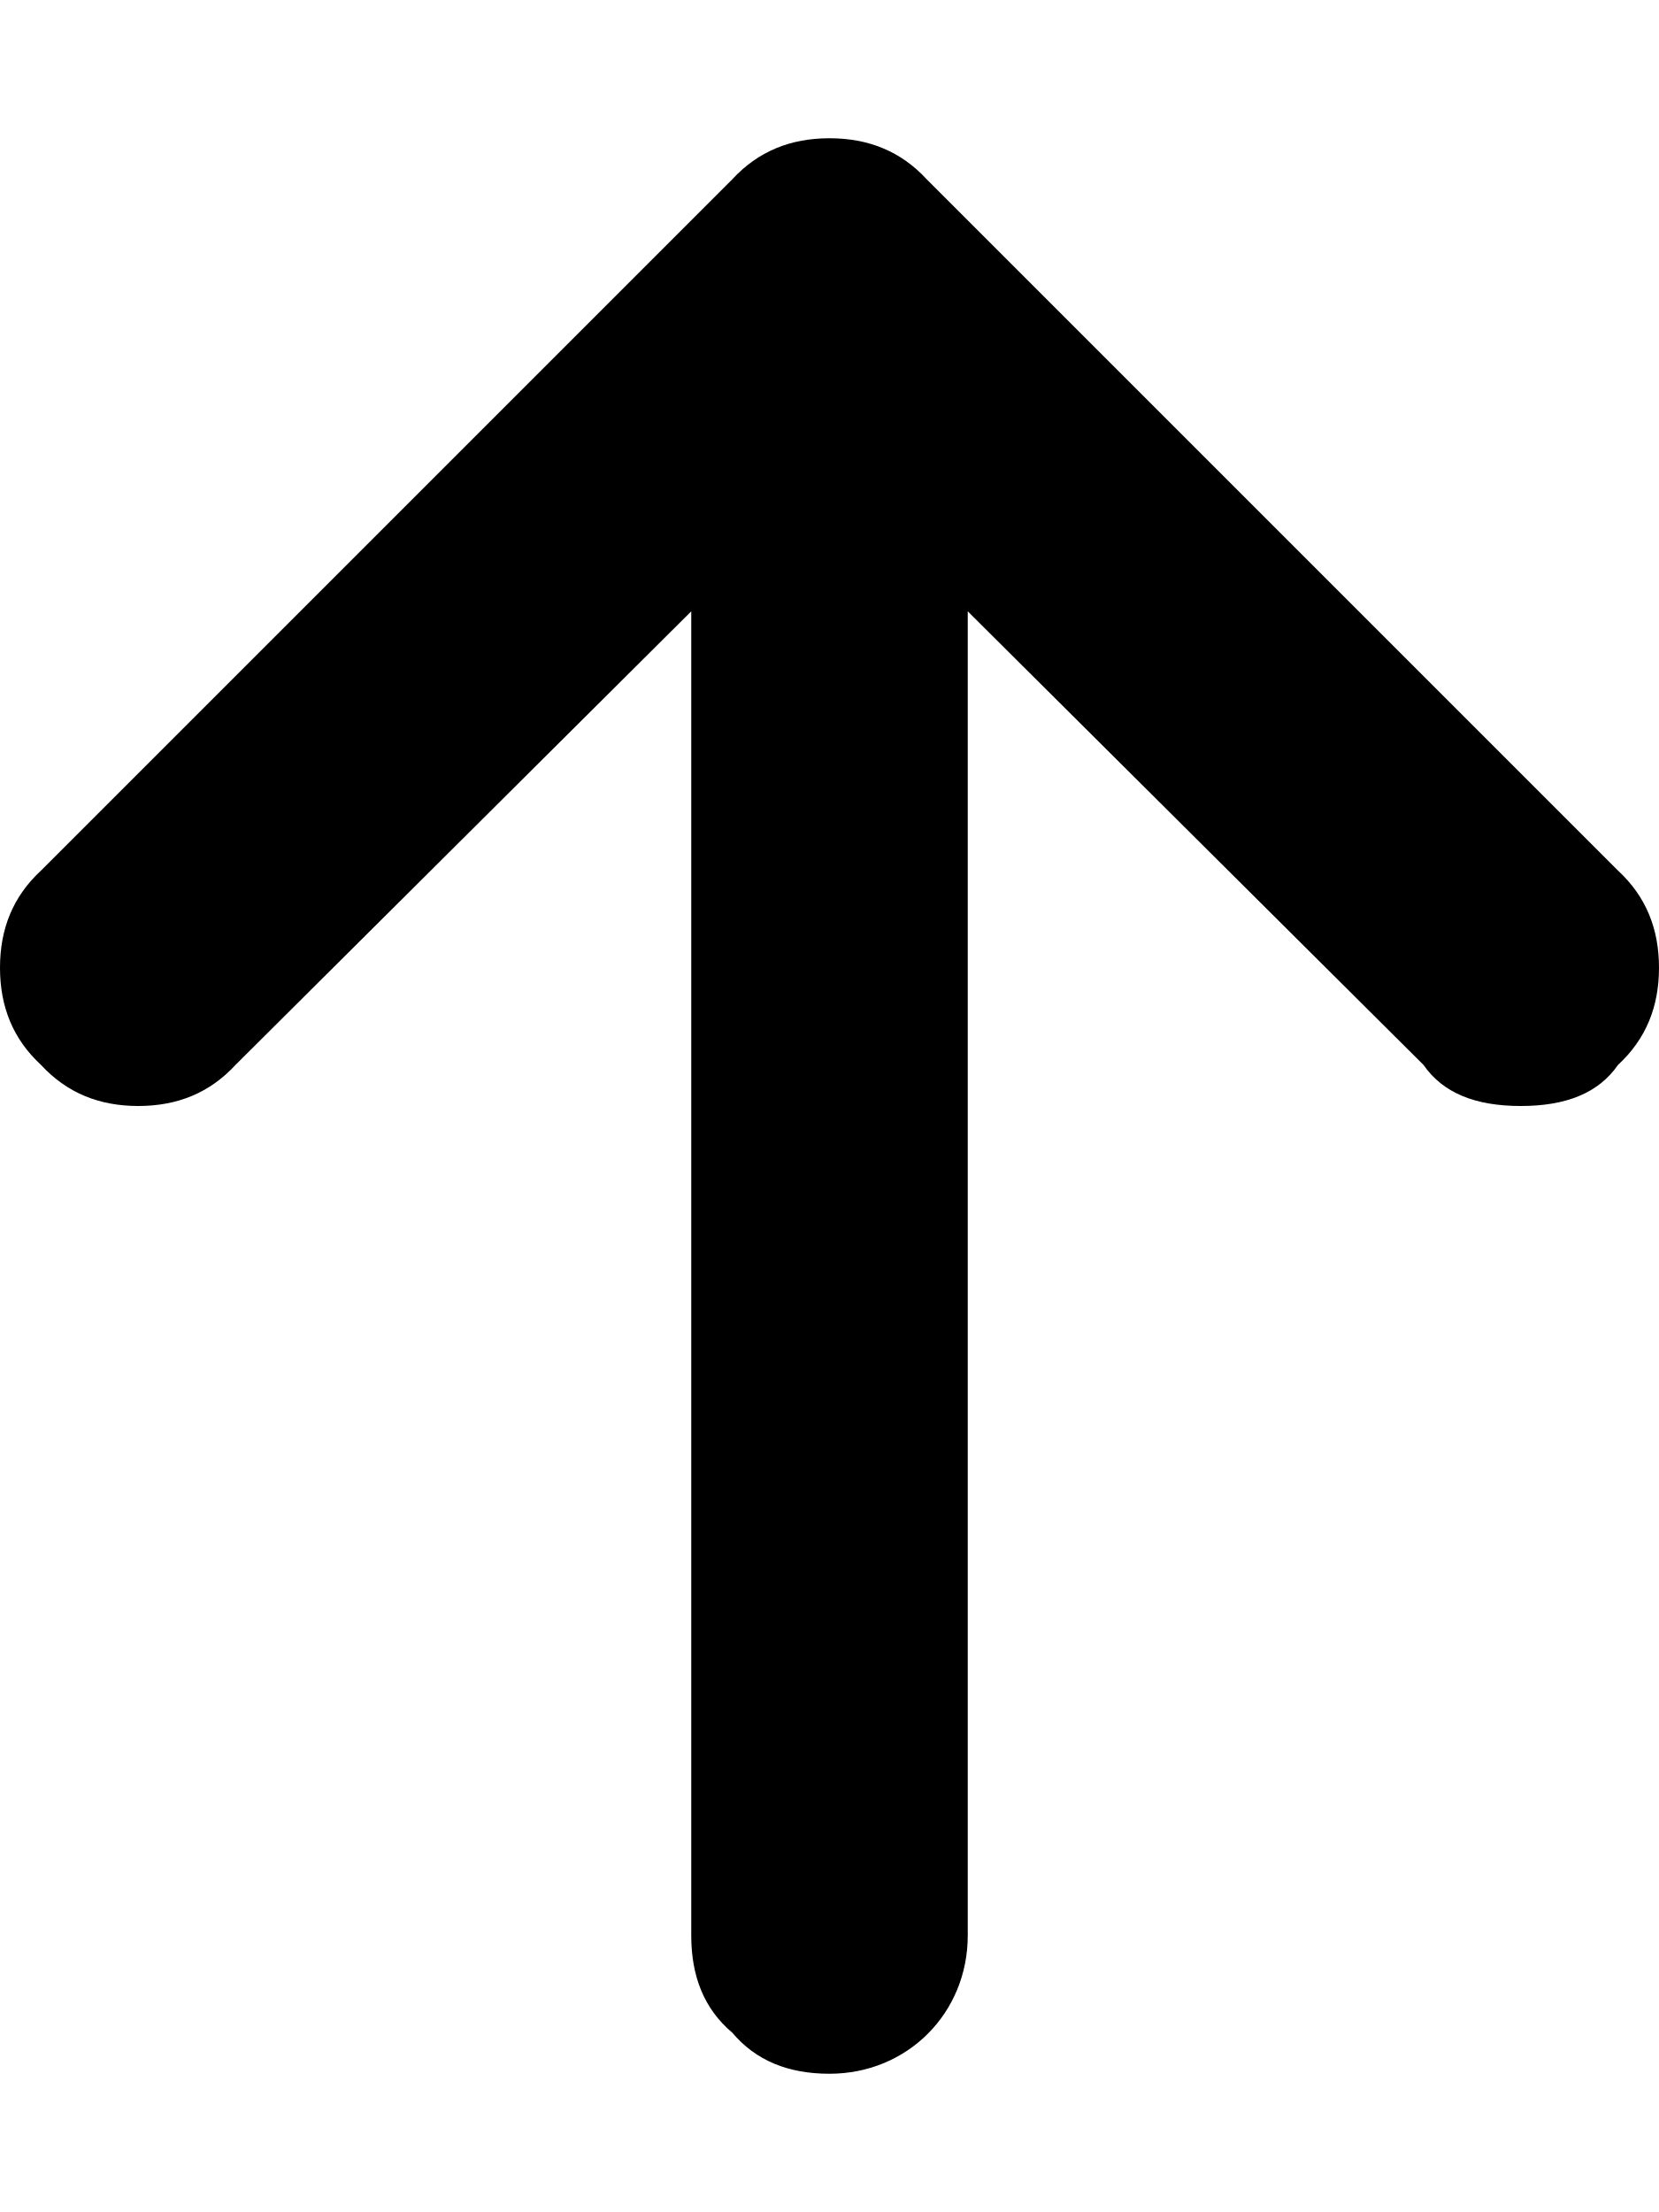
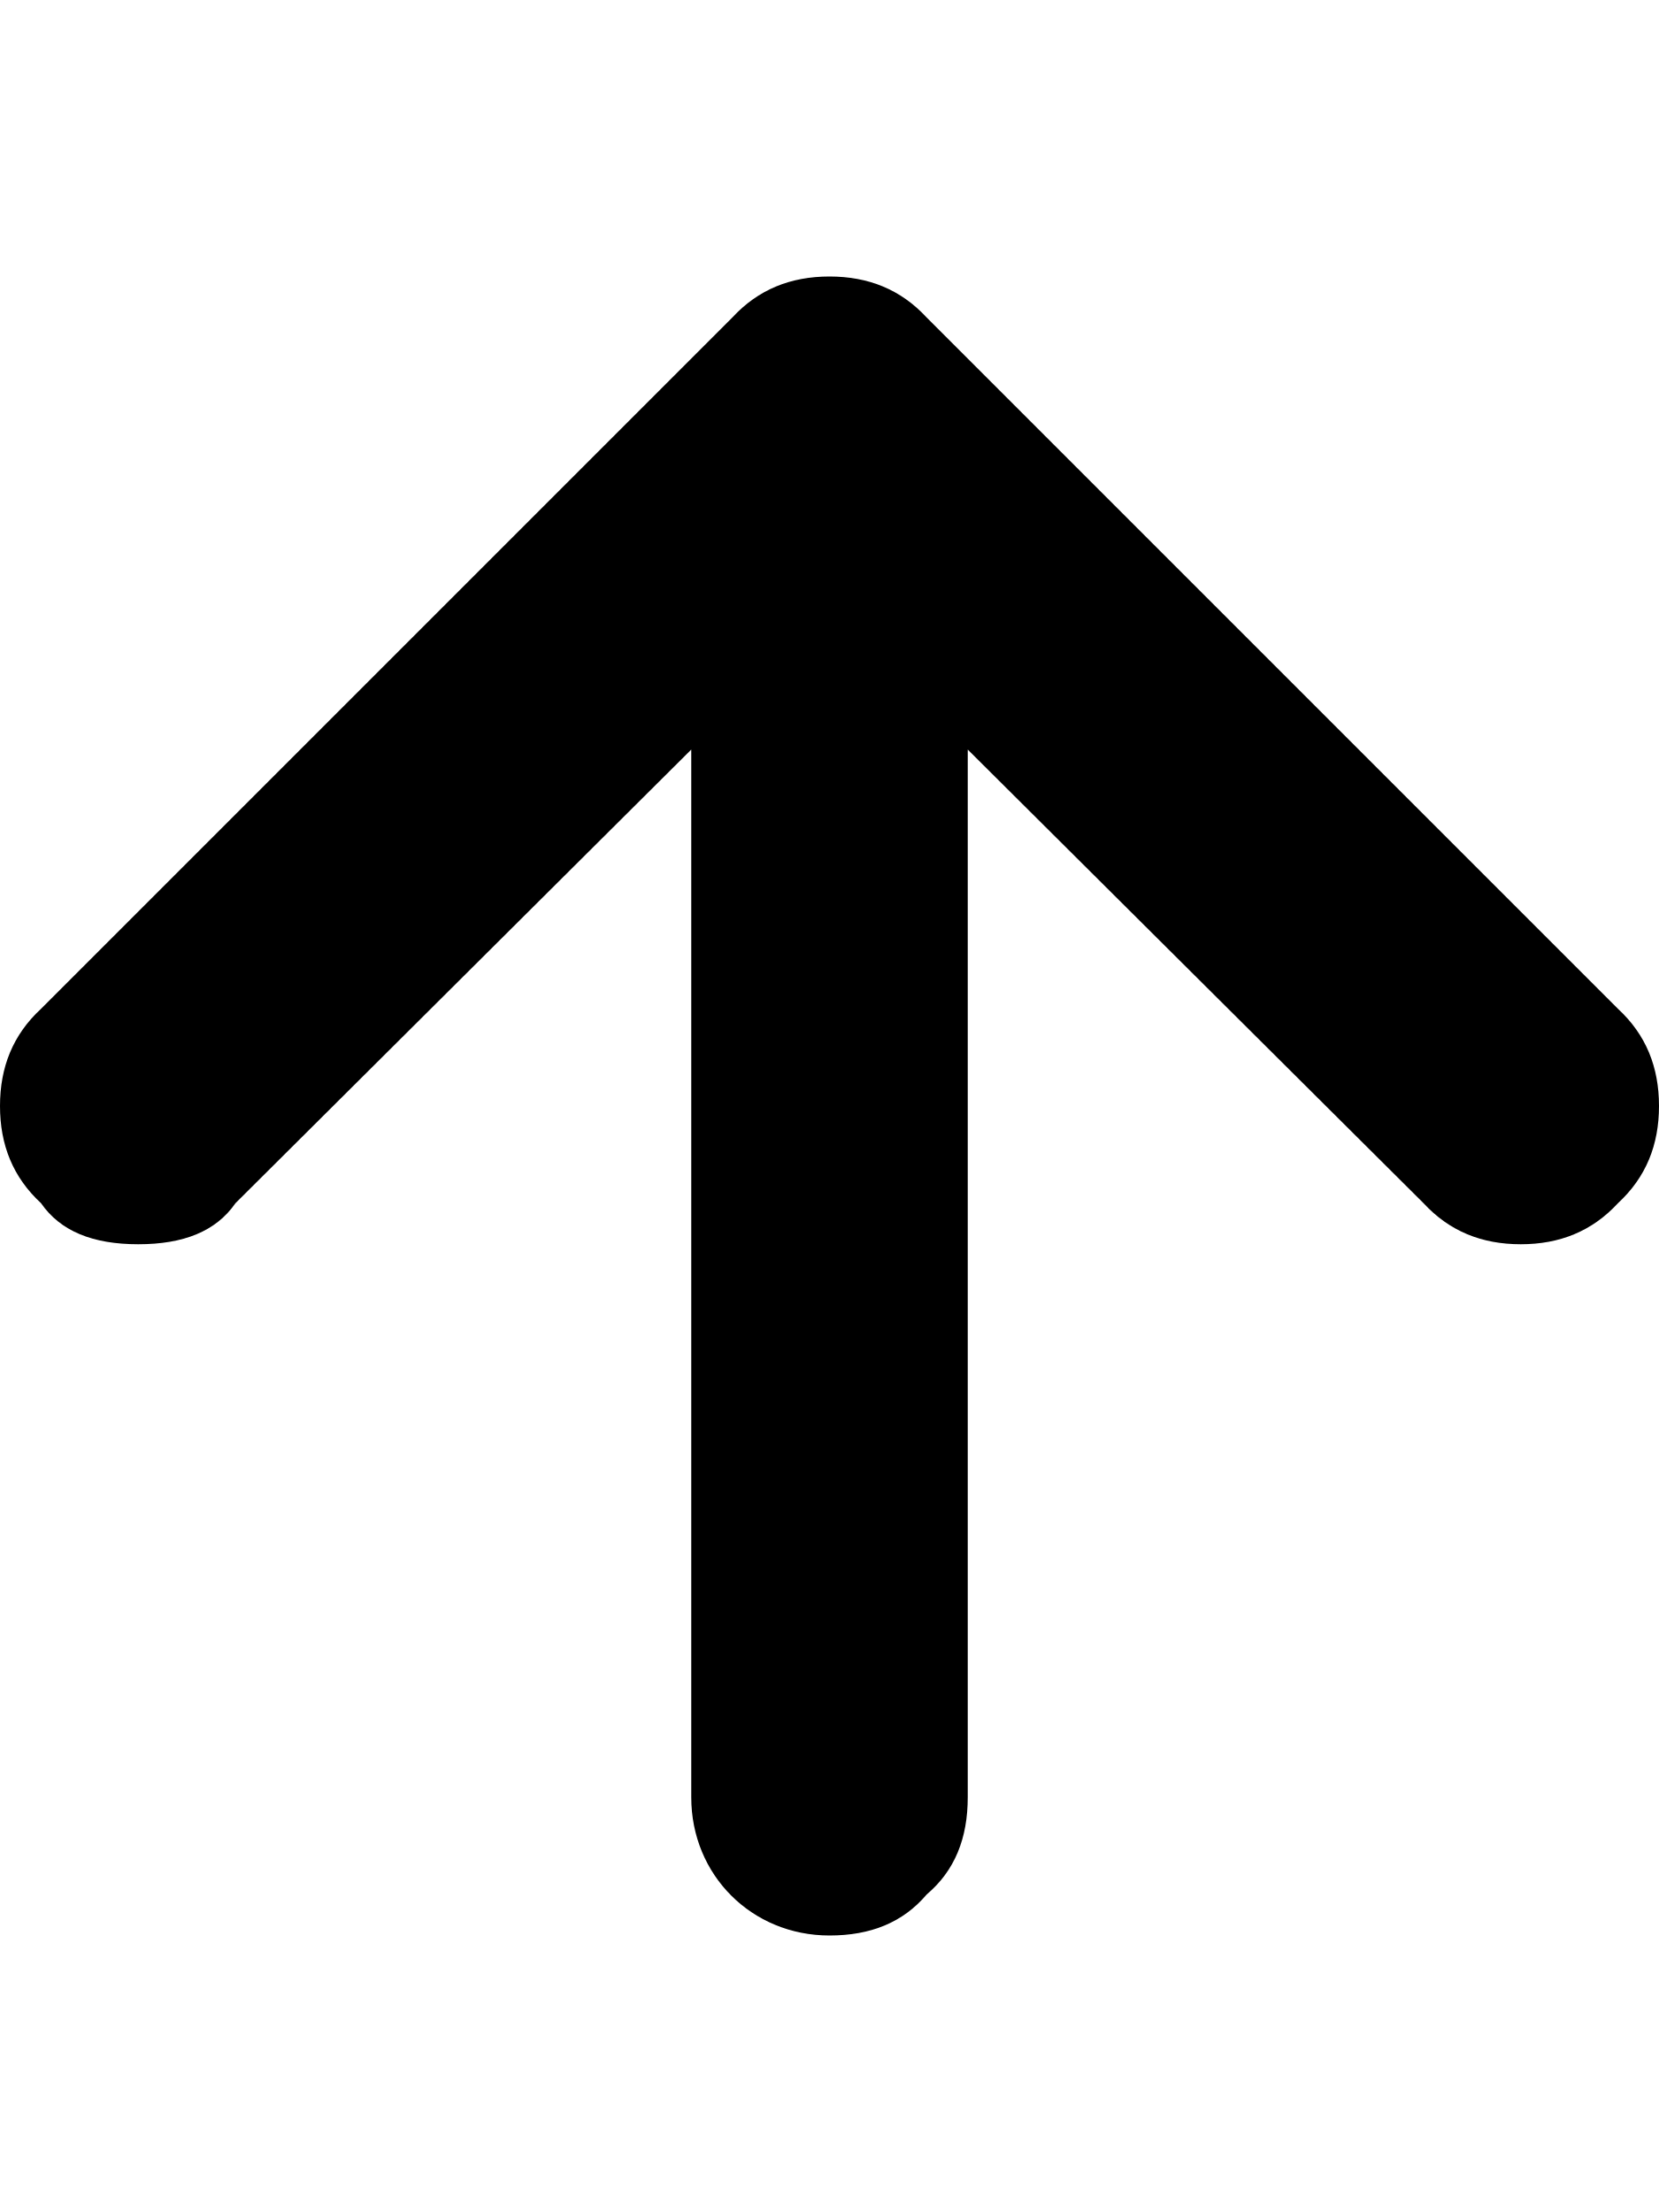
<svg xmlns="http://www.w3.org/2000/svg" version="1.1" id="Layer_1" x="0px" y="0px" width="768px" height="1024px" viewBox="0 0 768 1024" enable-background="new 0 0 768 1024" xml:space="preserve">
-   <path d="M19,493C6,481,0,466,0,448s6-33,19-45L339,83c12-13,27-19,45-19s33,6,45,19l320,320c13,12,19,27,19,45s-6,33-19,45  c-9,13-24,19-45,19s-36-6-45-19L448,283v613c0,36-28,64-64,64c-19,0-34-6-45-19c-13-11-19-26-19-45V283L109,493c-12,13-27,19-45,19  S31,506,19,493z" />
+   <path d="M749,557c13-12,19-27,19-45s-6-33-19-45L429,147c-12-13-27-19-45-19s-33,6-45,19L19,467C6,479,0,494,0,512s6,33,19,45  c9,13,24,19,45,19s36-6,45-19l211-210v485c0,36,28,64,64,64c19,0,34-6,45-19c13-11,19-26,19-45V347l211,210c12,13,27,19,45,19  S737,570,749,557z" />
</svg>
